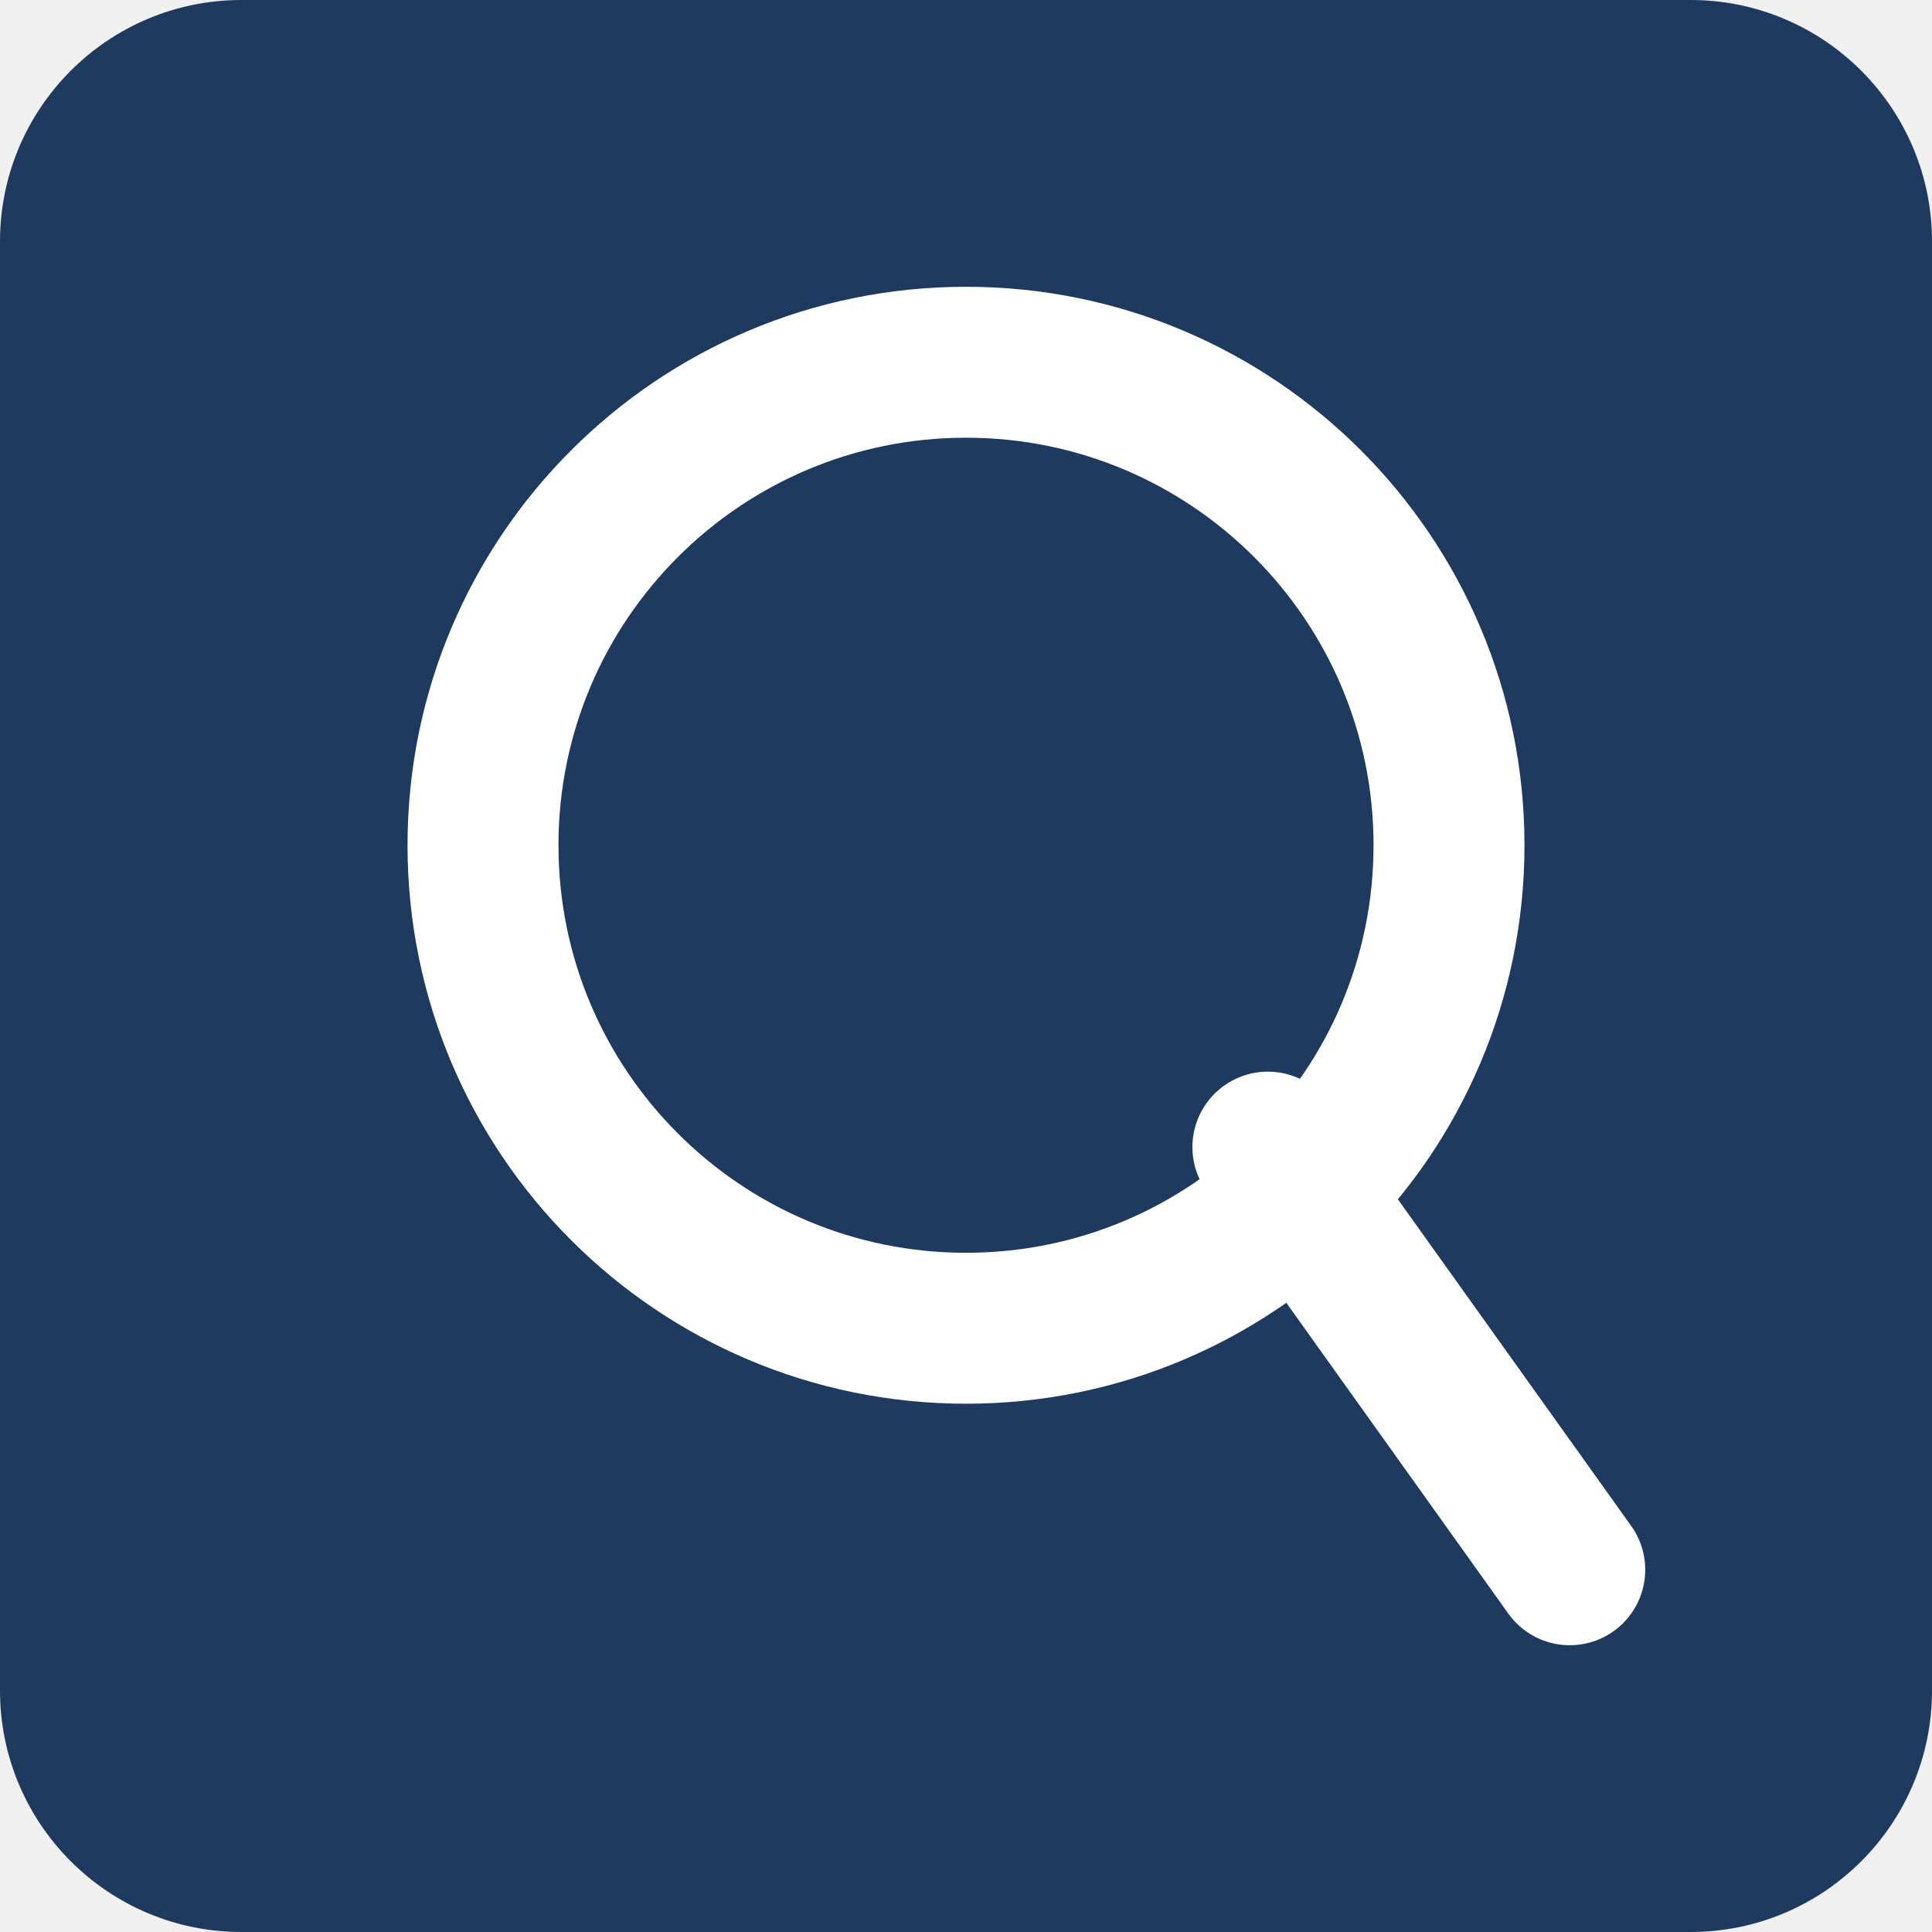
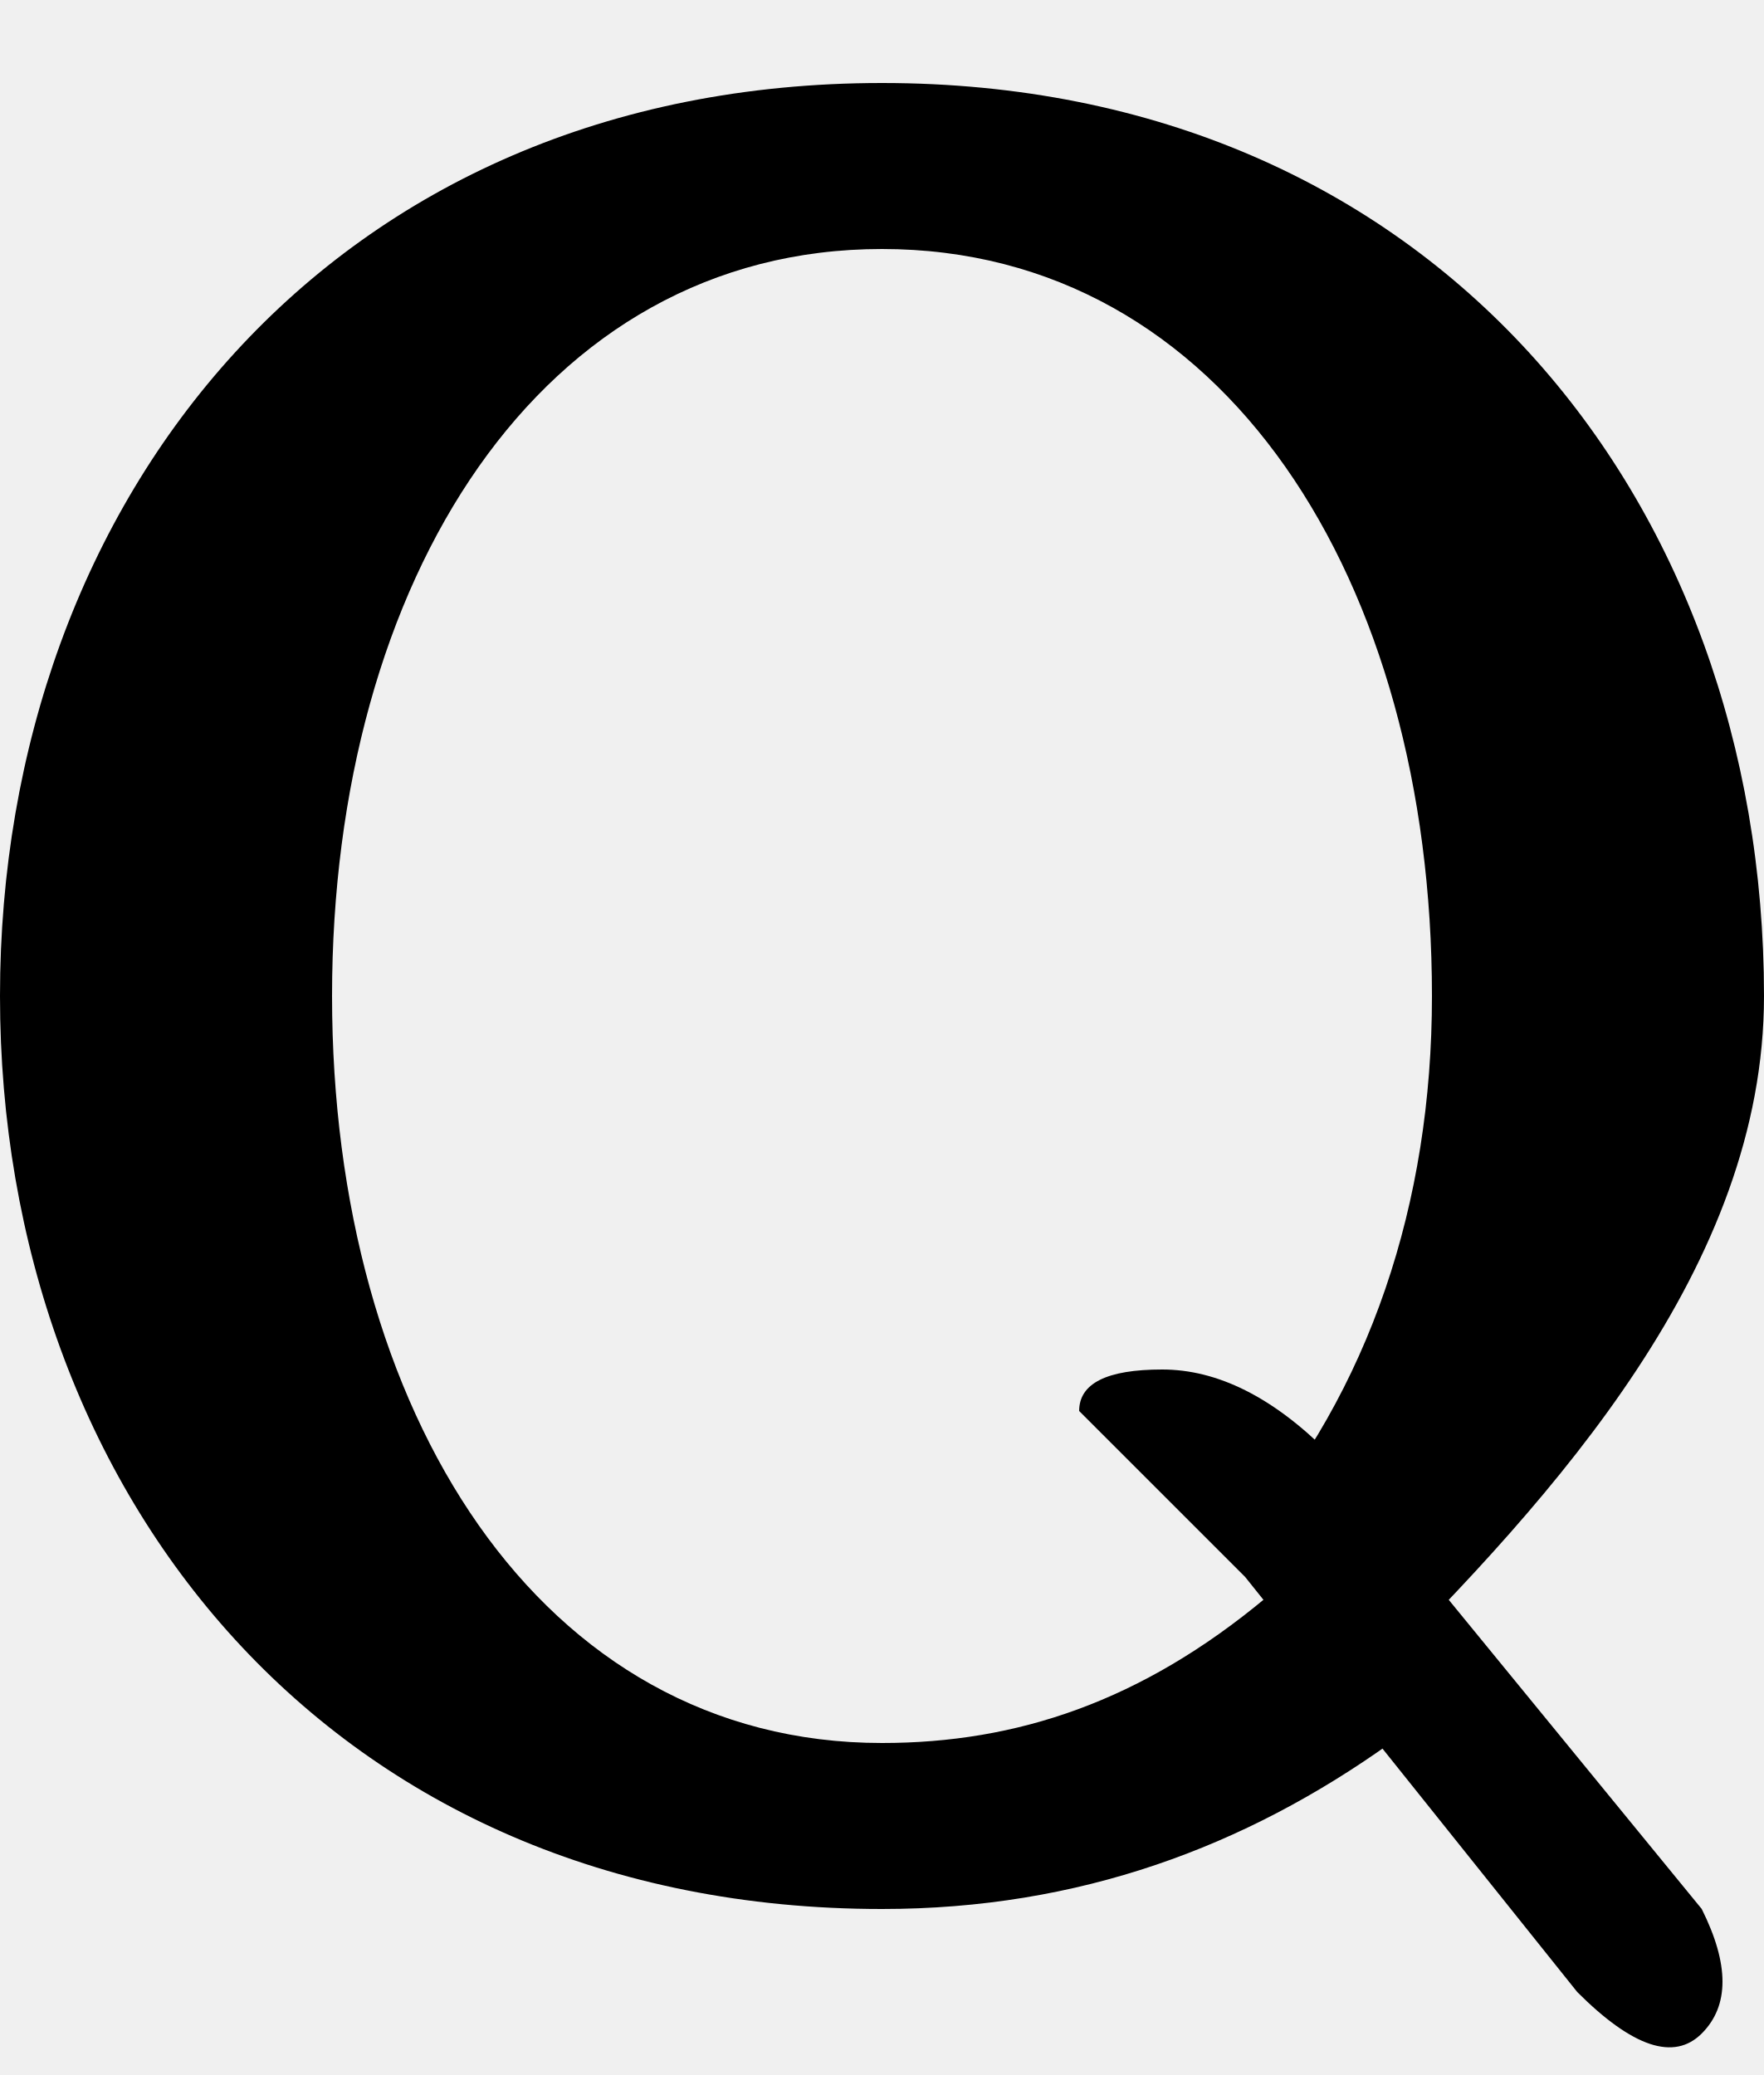
- <svg xmlns="http://www.w3.org/2000/svg" viewBox="0 0 32 32" fill="none">
-   <rect width="32" height="32" rx="4" fill="#1E3A5F" />
-   <circle cx="16" cy="14" r="8" stroke="white" stroke-width="2.5" fill="none" />
-   <line x1="21" y1="19" x2="26" y2="26" stroke="white" stroke-width="2.5" stroke-linecap="round" />
+ <svg xmlns="http://www.w3.org/2000/svg" viewBox="0 0 85 100" fill="currentColor">
+   <path d="     M42.5 4     C16 4 0 24 0 48     C0 72 16 92 42.5 92     C52 92 60 89 67 84     L61 77     C55 82 49 84 42.5 84     C26 84 16 68 16 48     C16 28 26 12 42.5 12     C59 12 69 28 69 48     C69 58 66 67 60 74     L66 81     C75 72 85 61 85 48     C85 24 69 4 42.5 4     Z   " />
+   <path d="     M52 68     Q56 72 60 76     L76 96     Q80 100 82 98     Q84 96 82 92     L64 70     Q60 66 56 66     Q52 66 52 68     Z   " />
</svg>
